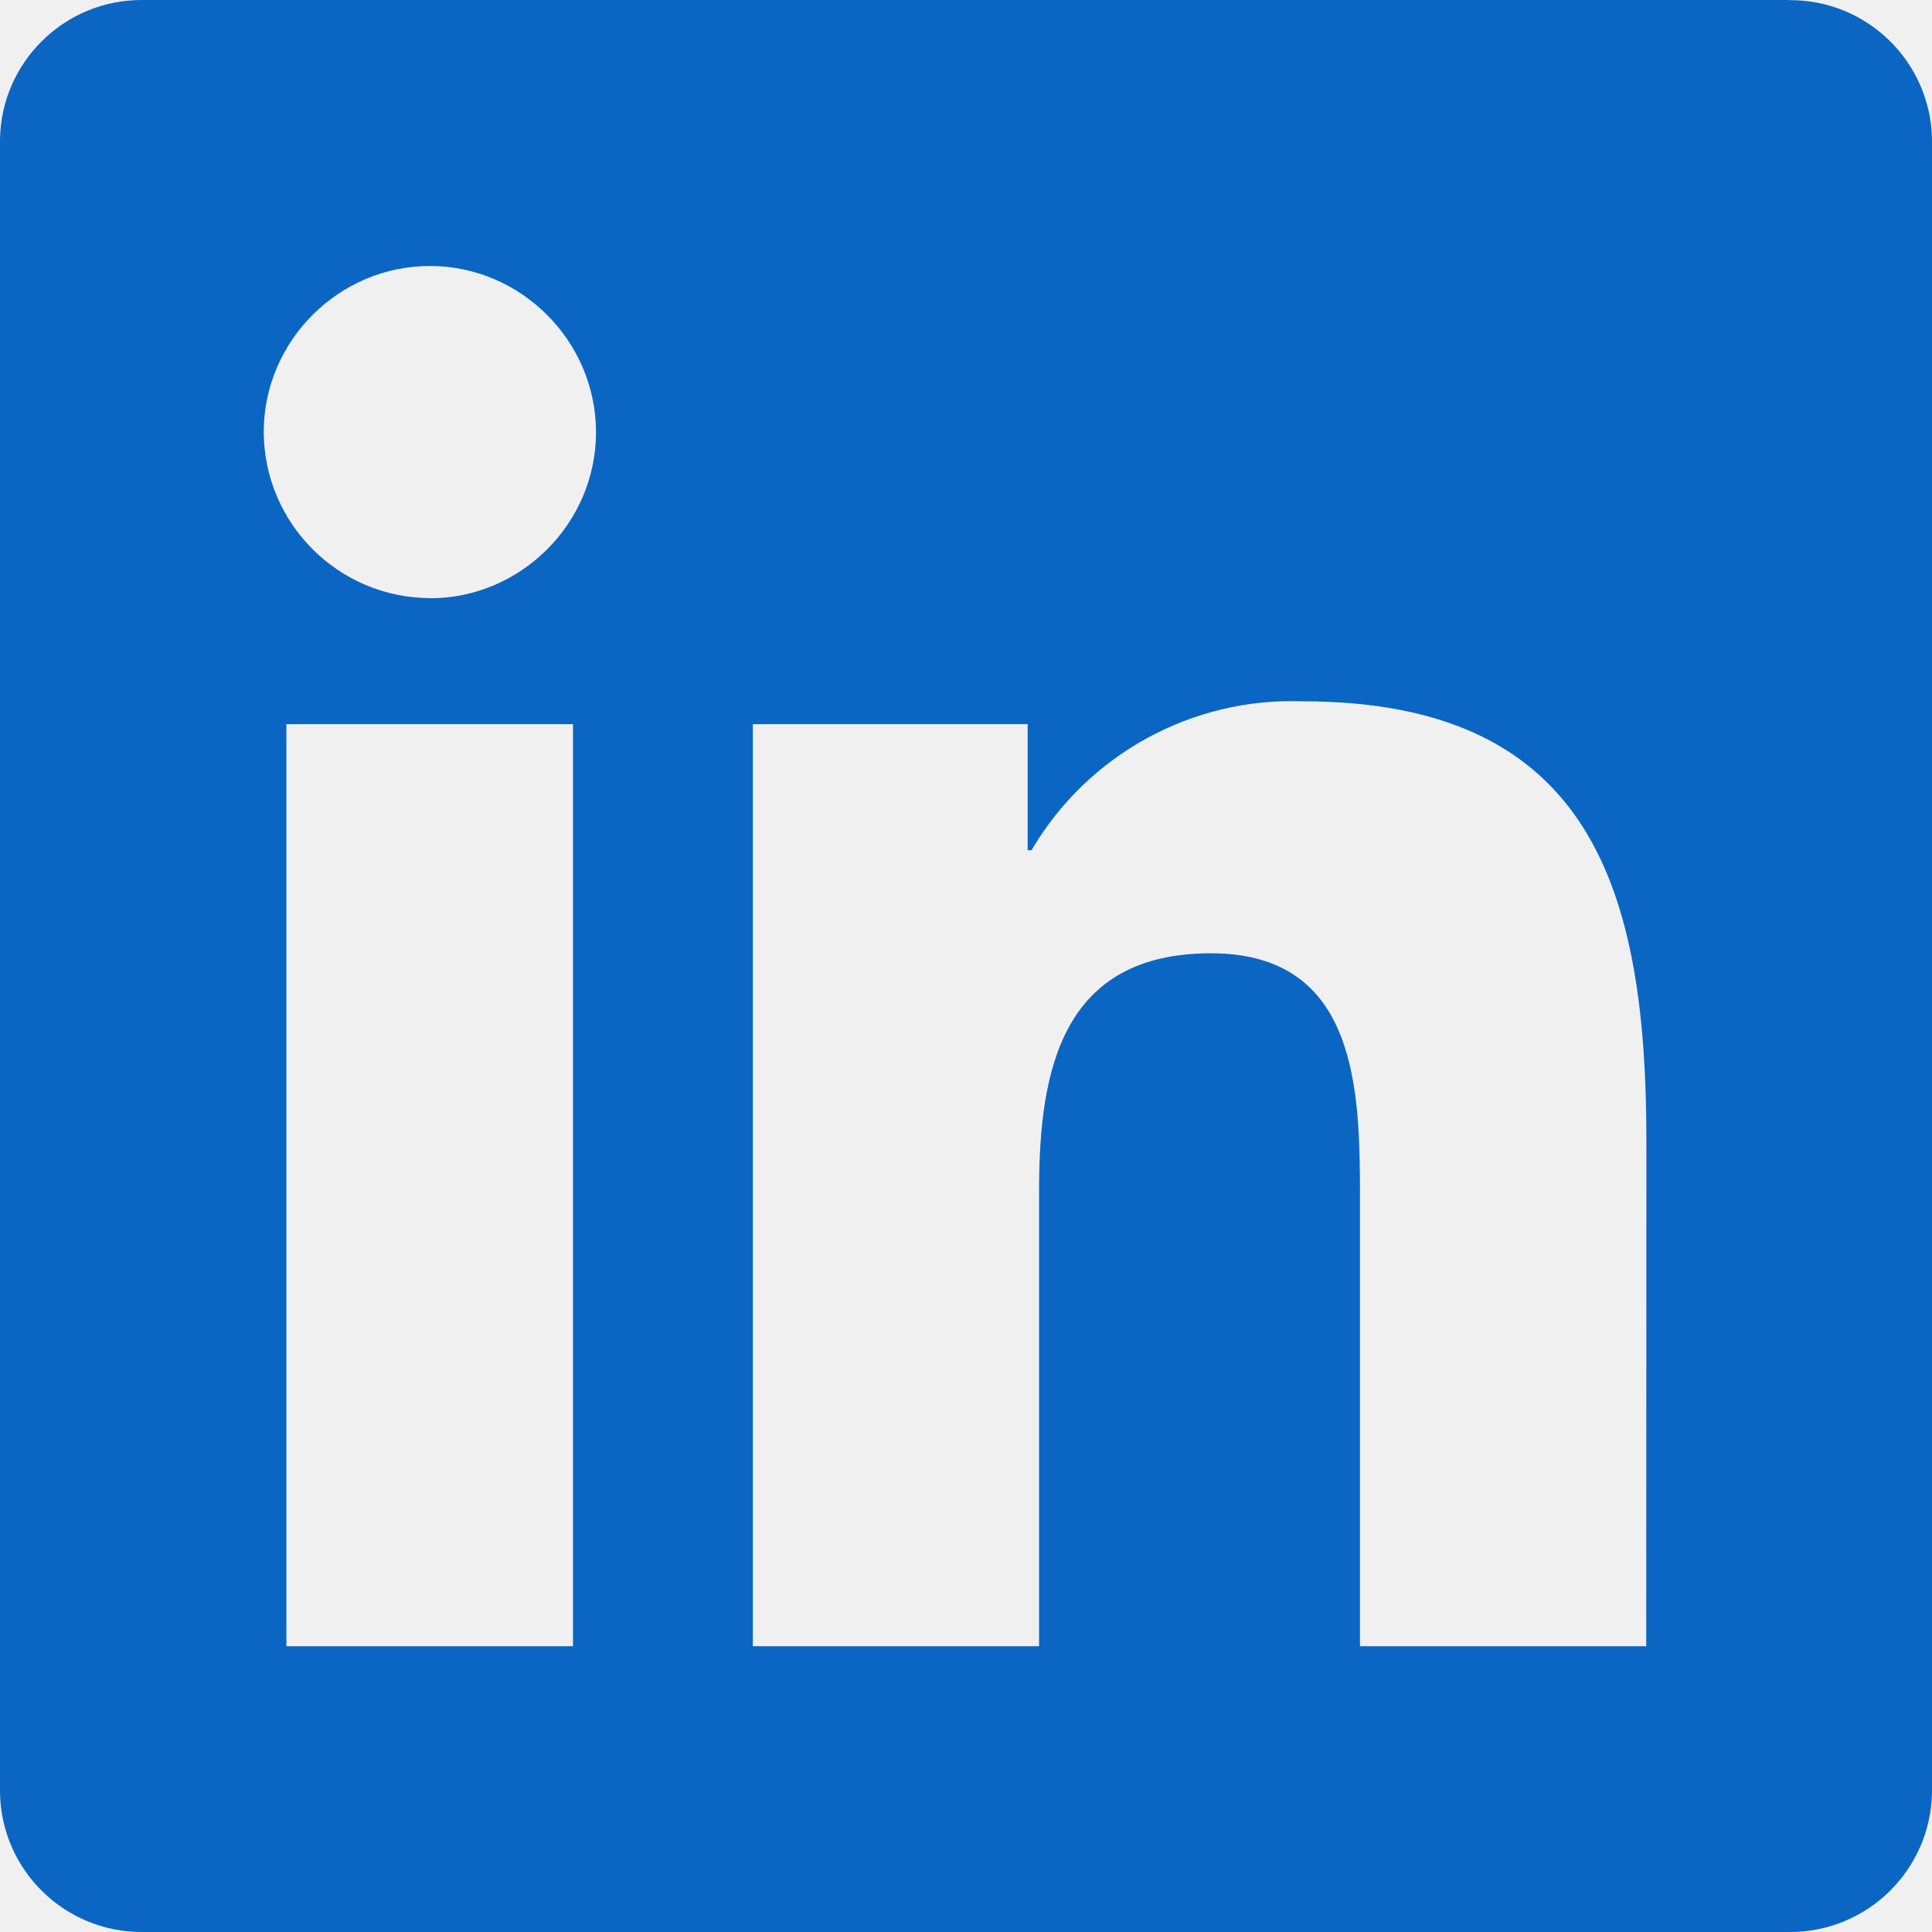
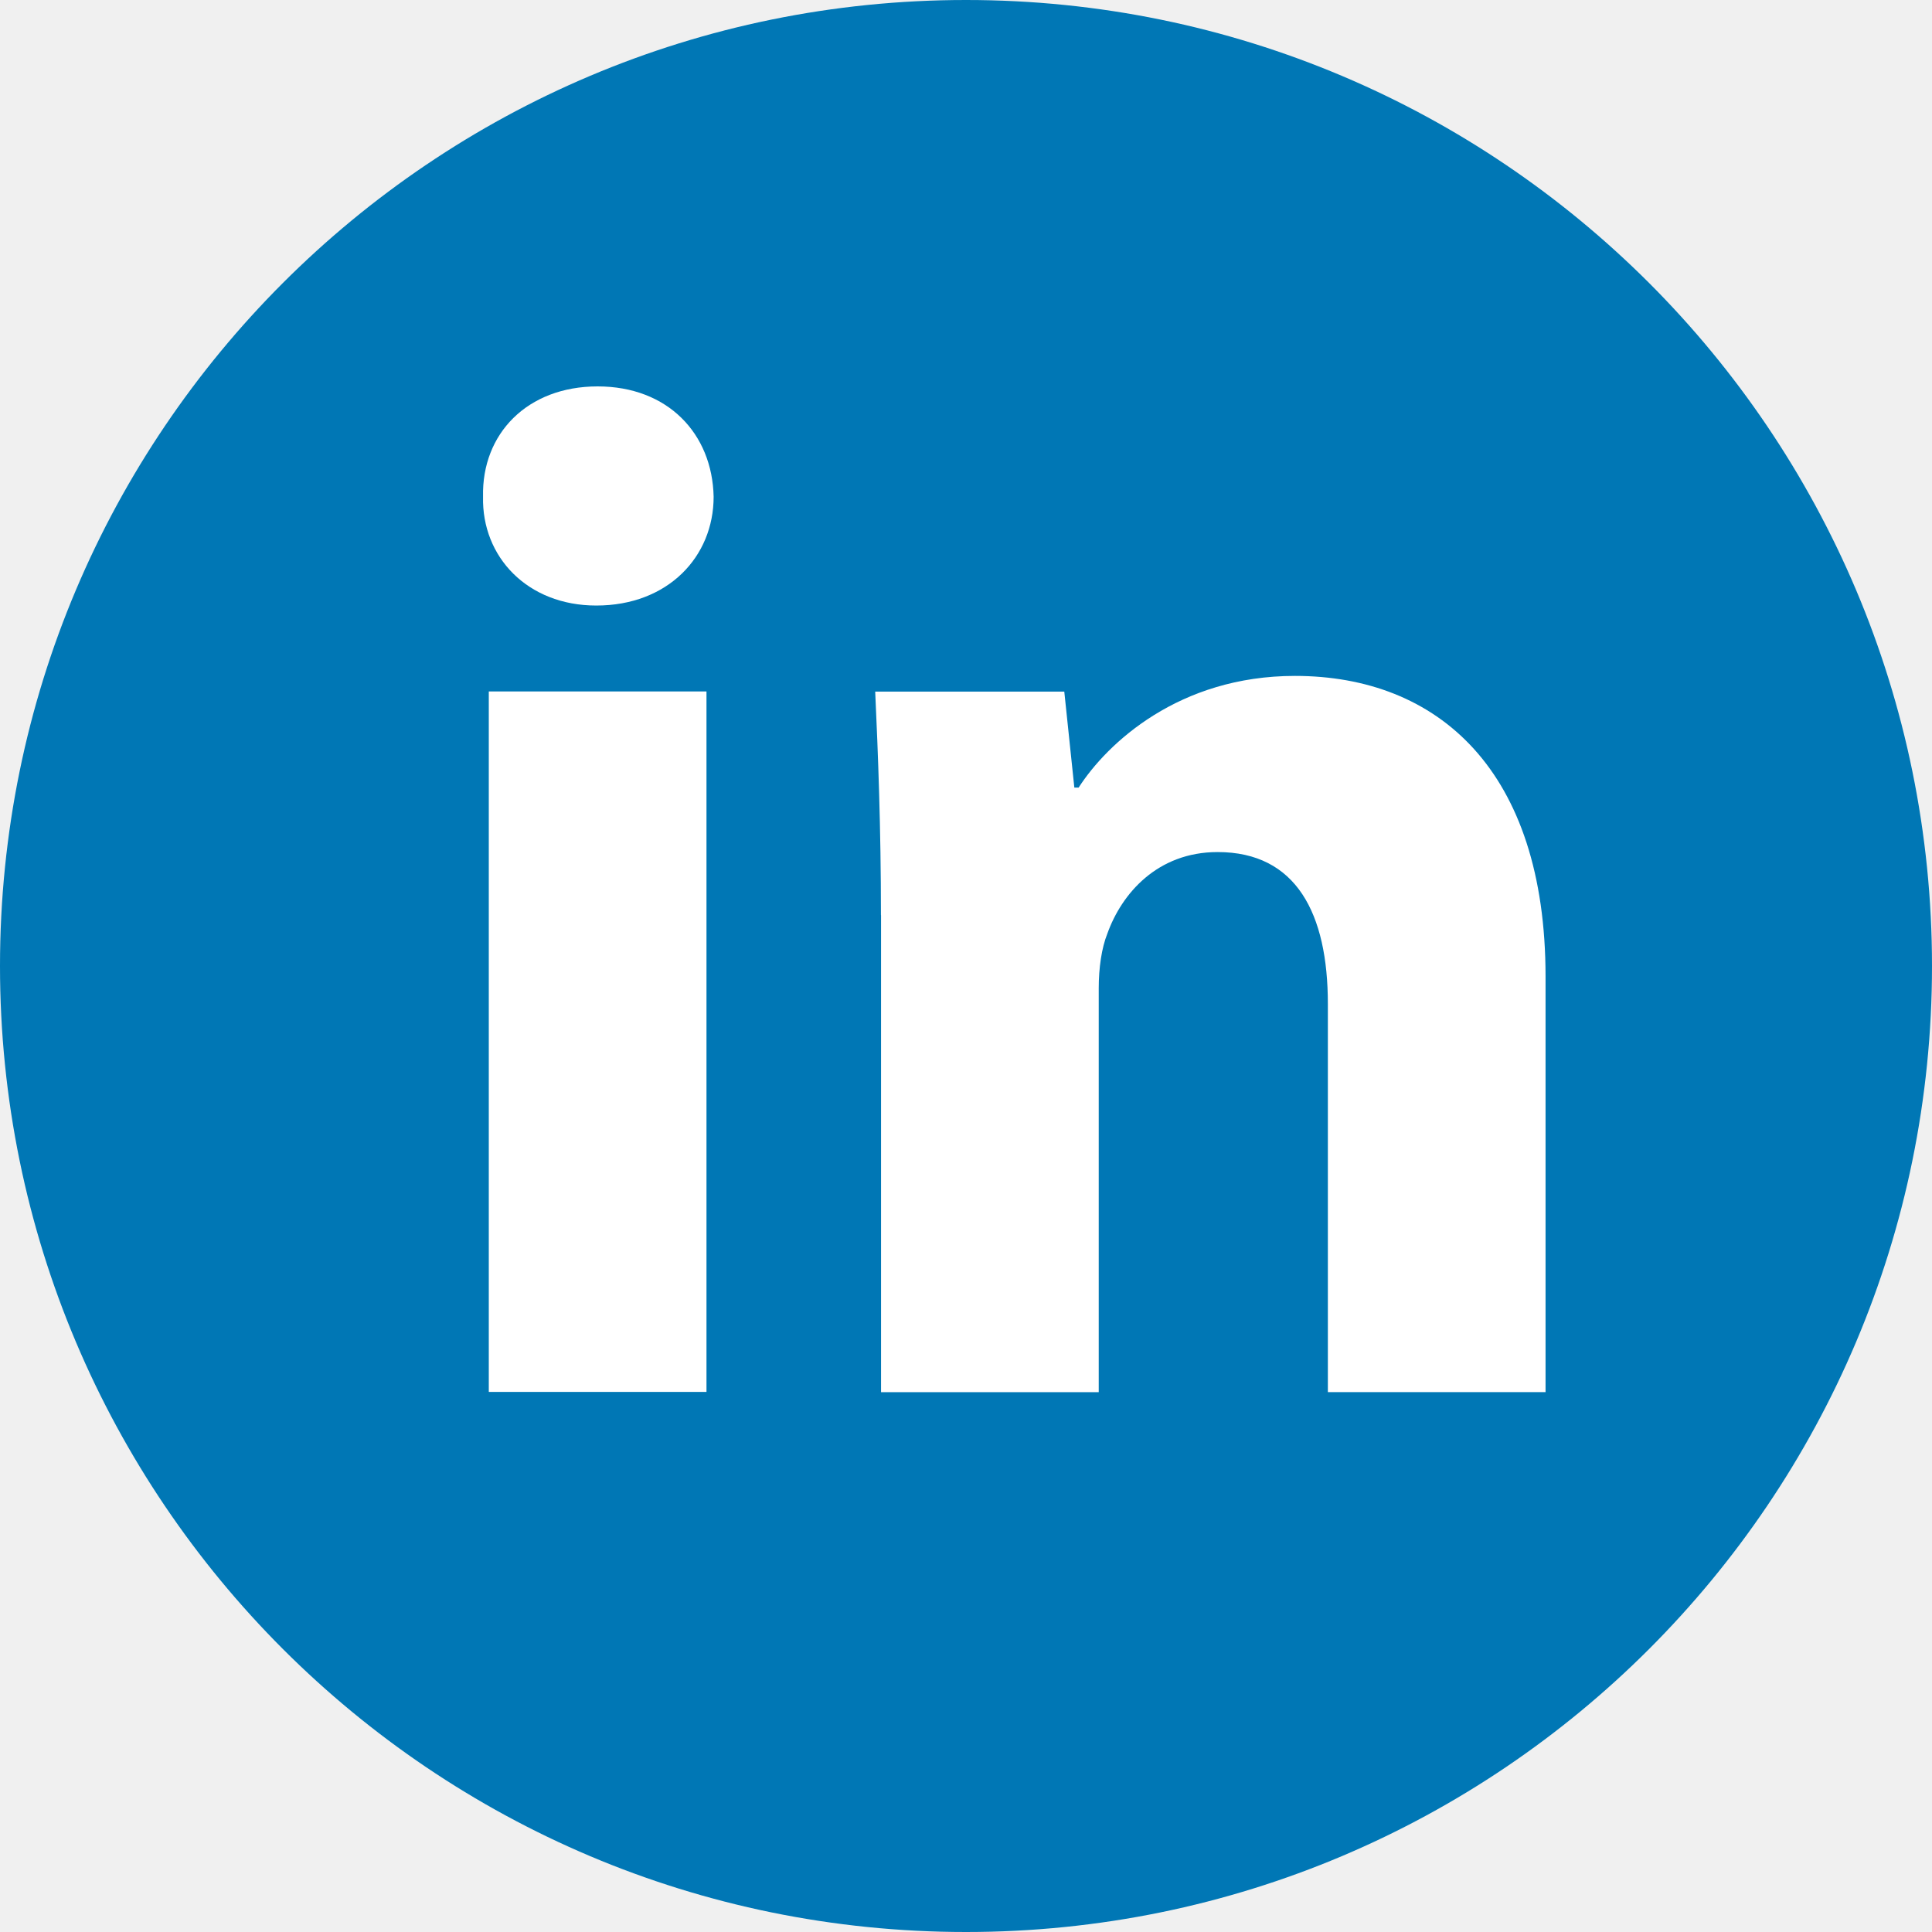
- <svg xmlns="http://www.w3.org/2000/svg" width="17px" height="17px" viewBox="0 0 12 12" fill="none" version="1.1" id="svg1">
-   <defs id="defs1" />
-   <path fill="#0a66c2" d="M 10.225,10.225 H 8.447 V 7.44 c 0,-0.664 -0.012,-1.519 -0.925,-1.519 -0.926,0 -1.068,0.724 -1.068,1.47 V 10.225 H 4.676 V 4.498 h 1.707 v 0.783 h 0.024 c 0.348,-0.594 0.996,-0.95 1.684,-0.925 1.802,0 2.135,1.185 2.135,2.728 L 10.225,10.224 Z M 2.67,3.715 a 1.037,1.037 0 0 1 -1.032,-1.031 c 0,-0.566 0.466,-1.032 1.032,-1.032 0.566,0 1.031,0.466 1.032,1.032 0,0.566 -0.466,1.032 -1.032,1.032 z M 3.559,10.225 H 1.779 V 4.498 h 1.78 z M 11.11,1.4901161e-5 H 0.885 A 0.88,0.88 0 0 0 0,0.866 V 11.134 a 0.88,0.88 0 0 0 0.885,0.866 H 11.111 A 0.882,0.882 0 0 0 12,11.134 V 0.865 a 0.88,0.88 0 0 0 -0.889,-0.864 z" id="path1" />
+ <svg xmlns="http://www.w3.org/2000/svg" width="16.667" height="16.667" viewBox="0 0 40 40" fill="none" version="1.1" id="svg2">
+   <defs id="defs2" />
+   <circle cx="20" cy="20" r="20" fill="#0077b5" id="circle1" />
+   <path fill-rule="evenodd" clip-rule="evenodd" d="m 14.775,10.284 c 0,1.245 -0.948,2.253 -2.43,2.253 -1.425,0 -2.373,-1.008 -2.344,-2.253 C 9.971,8.978 10.919,8 12.373,8 c 1.454,0 2.374,0.978 2.402,2.284 z M 10.12,28.819 V 14.316 h 4.507 v 14.502 h -4.507 z" fill="#ffffff" id="path1" />
+   <path fill-rule="evenodd" clip-rule="evenodd" d="m 18.239,18.945 c 0,-1.809 -0.06,-3.351 -0.119,-4.626 h 3.915 l 0.208,1.987 h 0.089 c 0.593,-0.92 2.076,-2.312 4.478,-2.312 2.965,0 5.189,1.958 5.189,6.226 v 8.602 h -4.507 v -8.037 c 0,-1.869 -0.652,-3.144 -2.283,-3.144 -1.246,0 -1.987,0.86 -2.283,1.69 -0.119,0.297 -0.178,0.712 -0.178,1.128 v 8.364 h -4.507 v -9.876 z" fill="#ffffff" id="path2" />
</svg>
